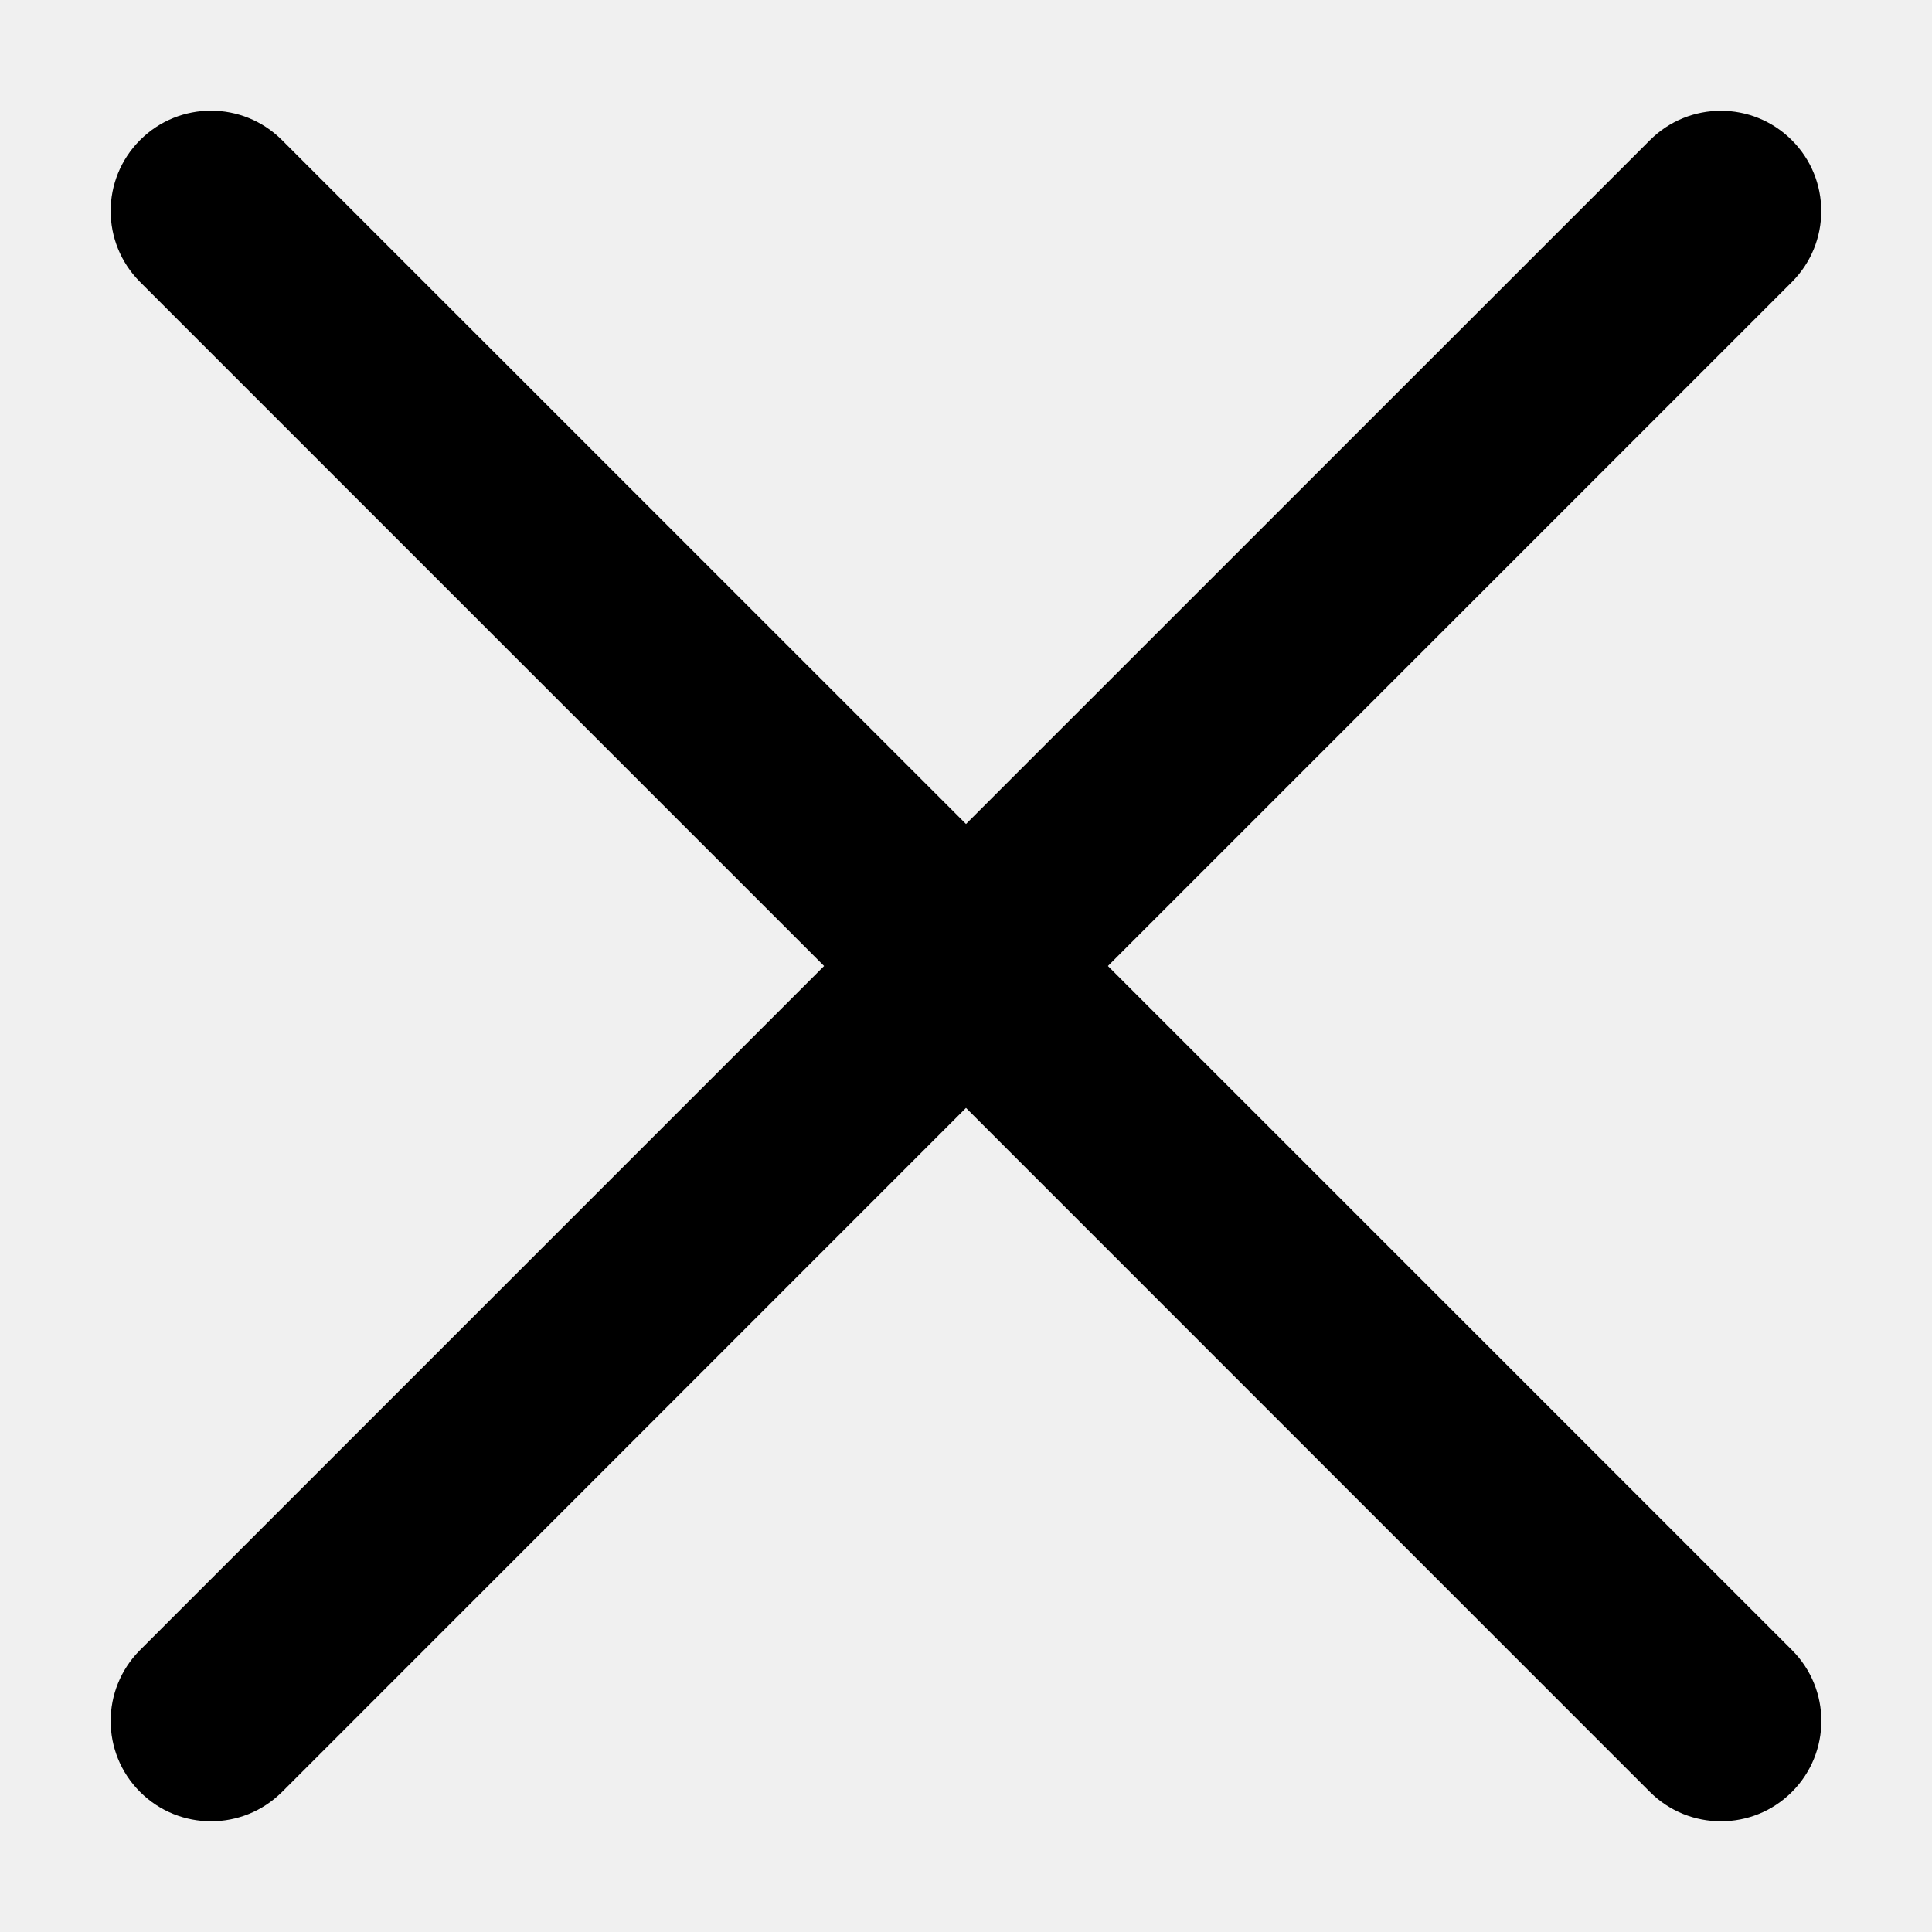
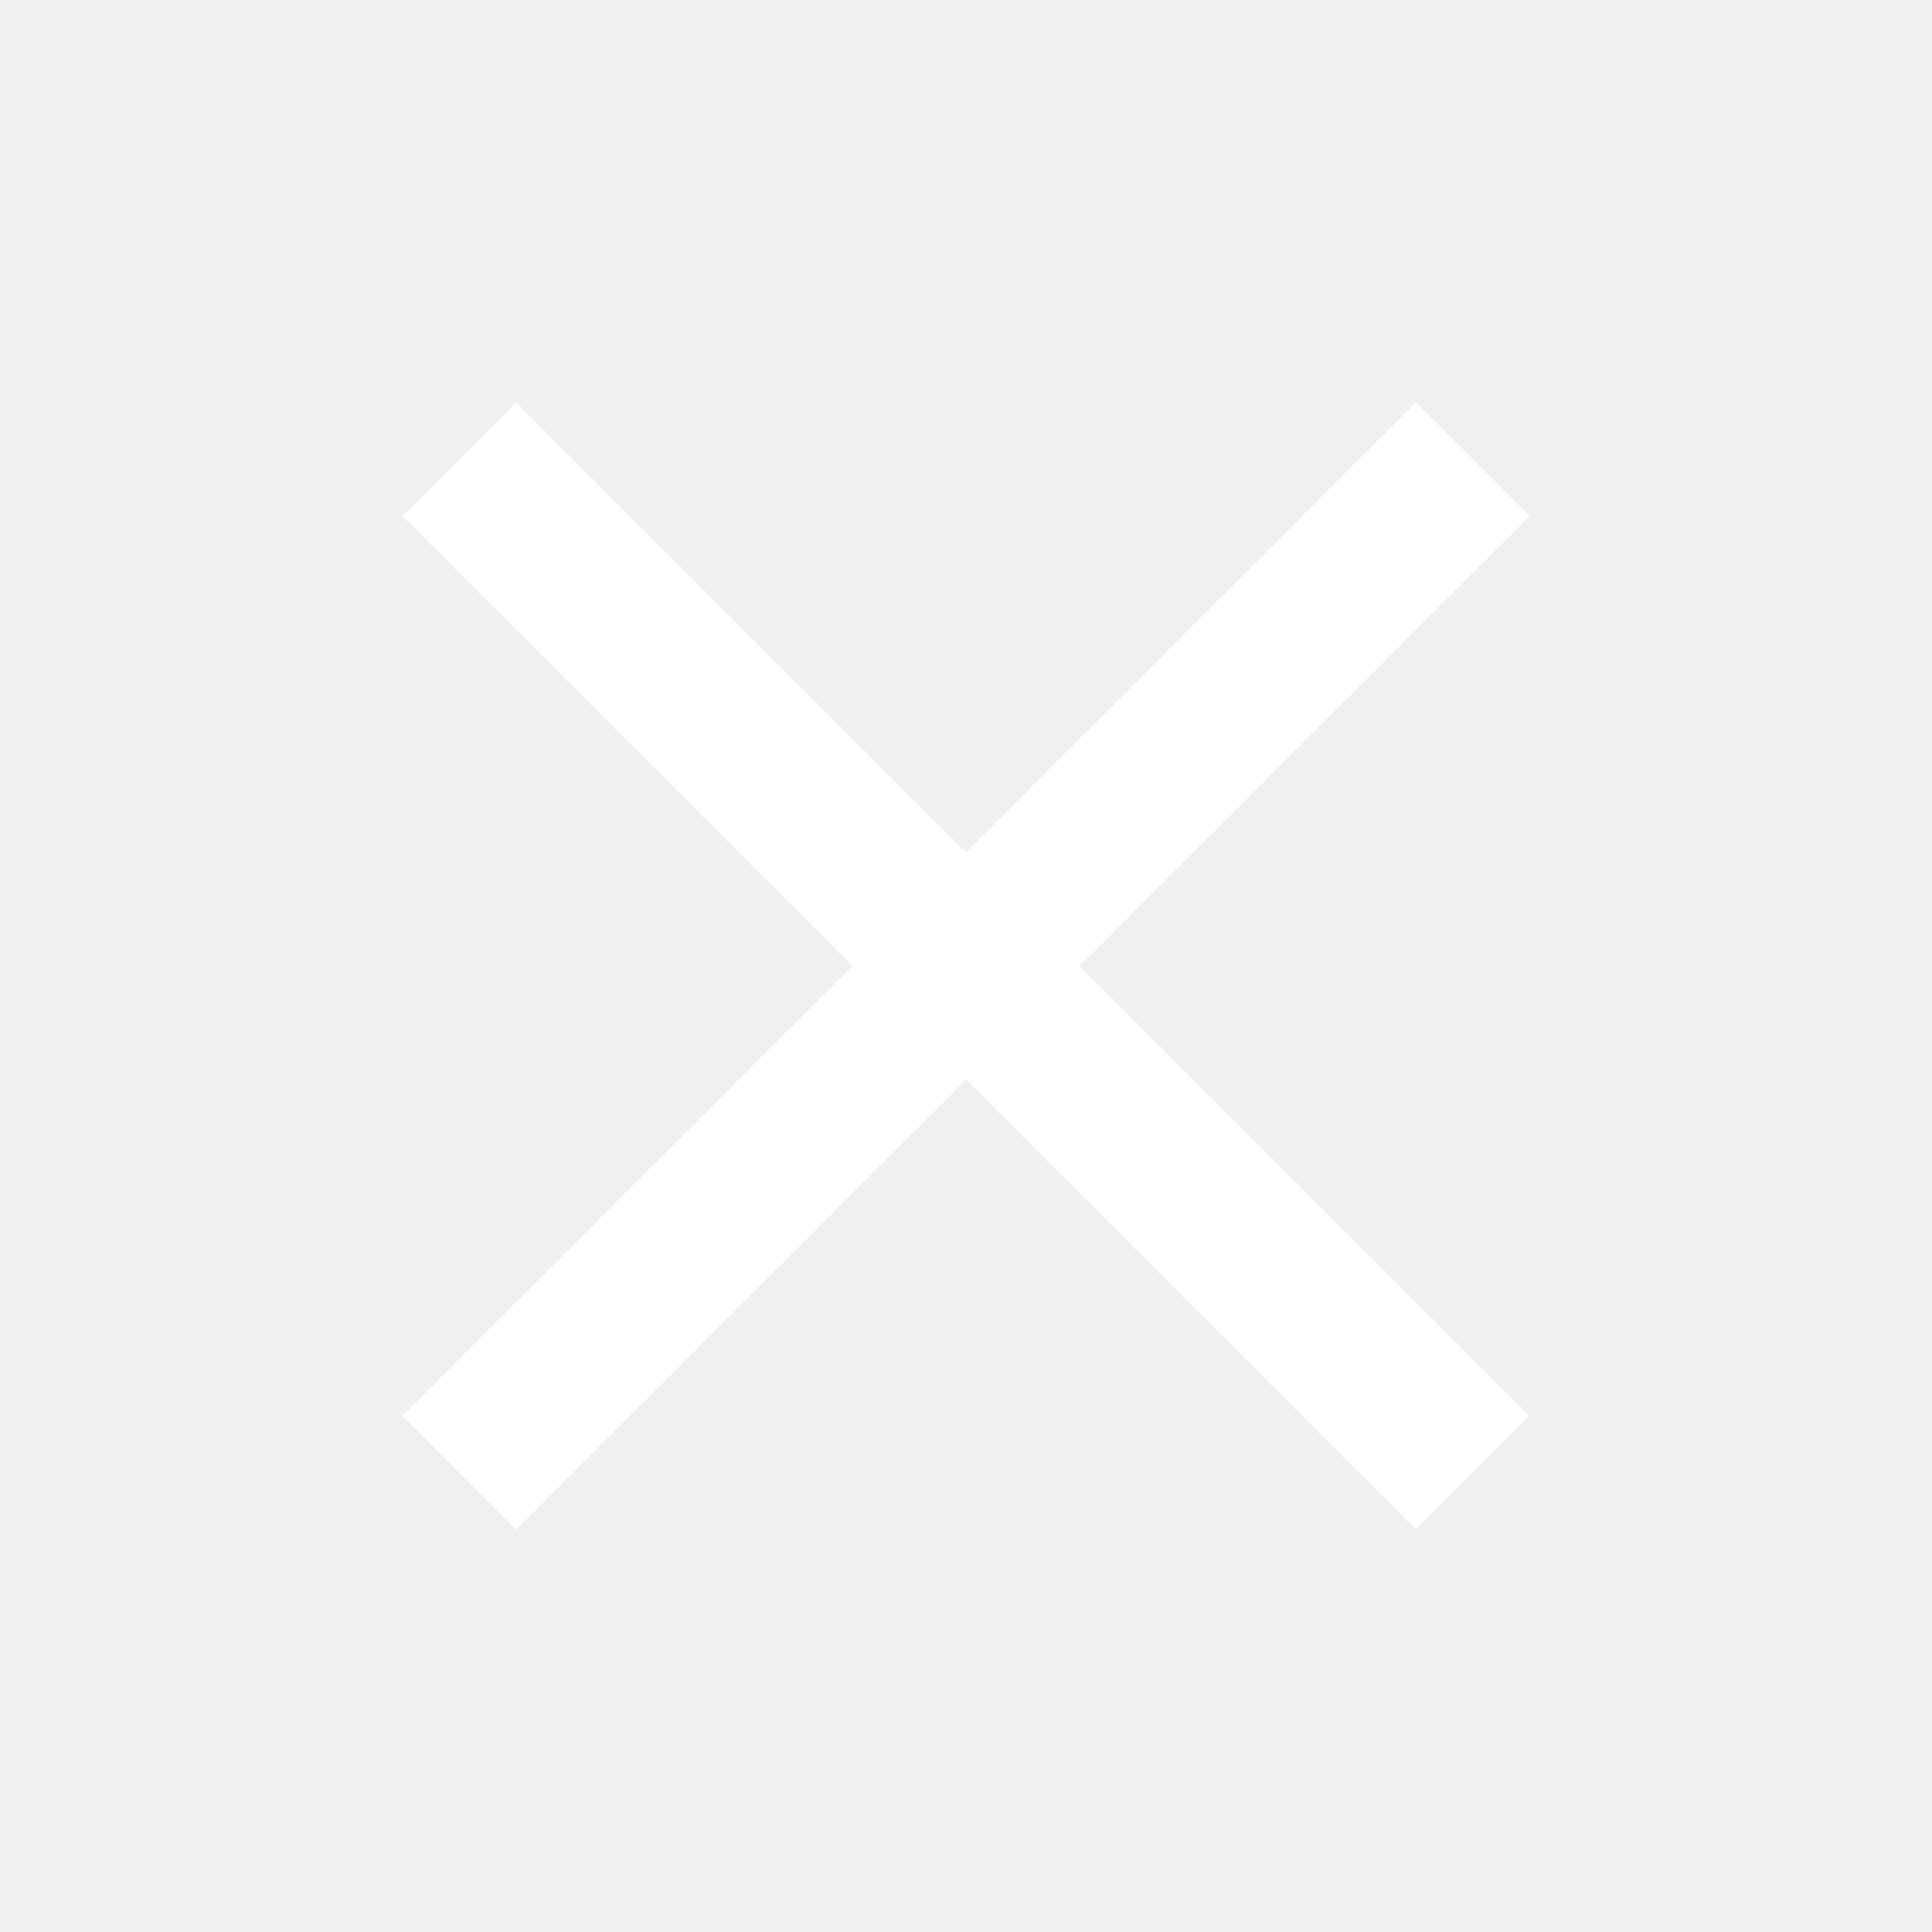
- <svg class="lightbox__button " viewBox="0 0 20 20">
-   <path d="M11.469,10l7.08-7.08c0.406-0.406,0.406-1.064,0-1.469c-0.406-0.406-1.063-0.406-1.469,0L10,8.53l-7.081-7.08        c-0.406-0.406-1.064-0.406-1.469,0c-0.406,0.406-0.406,1.063,0,1.469L8.531,10L1.45,17.081c-0.406,0.406-0.406,1.064,0,1.469        c0.203,0.203,0.469,0.304,0.735,0.304c0.266,0,0.531-0.101,0.735-0.304L10,11.469l7.08,7.081c0.203,0.203,0.469,0.304,0.735,0.304        c0.267,0,0.532-0.101,0.735-0.304c0.406-0.406,0.406-1.064,0-1.469L11.469,10z" />
+ <svg xmlns="http://www.w3.org/2000/svg" width="24" height="24" viewBox="0 0 24 24">
+   <path d="M19 6.41L17.59 5 12 10.59 6.41 5 5 6.41 10.59 12 5 17.59 6.41 19 12 13.41 17.59 19 19 17.59 13.41 12z" fill="#fff" />
+   <path d="M0 0h24v24H0z" fill="none" />
</svg>
